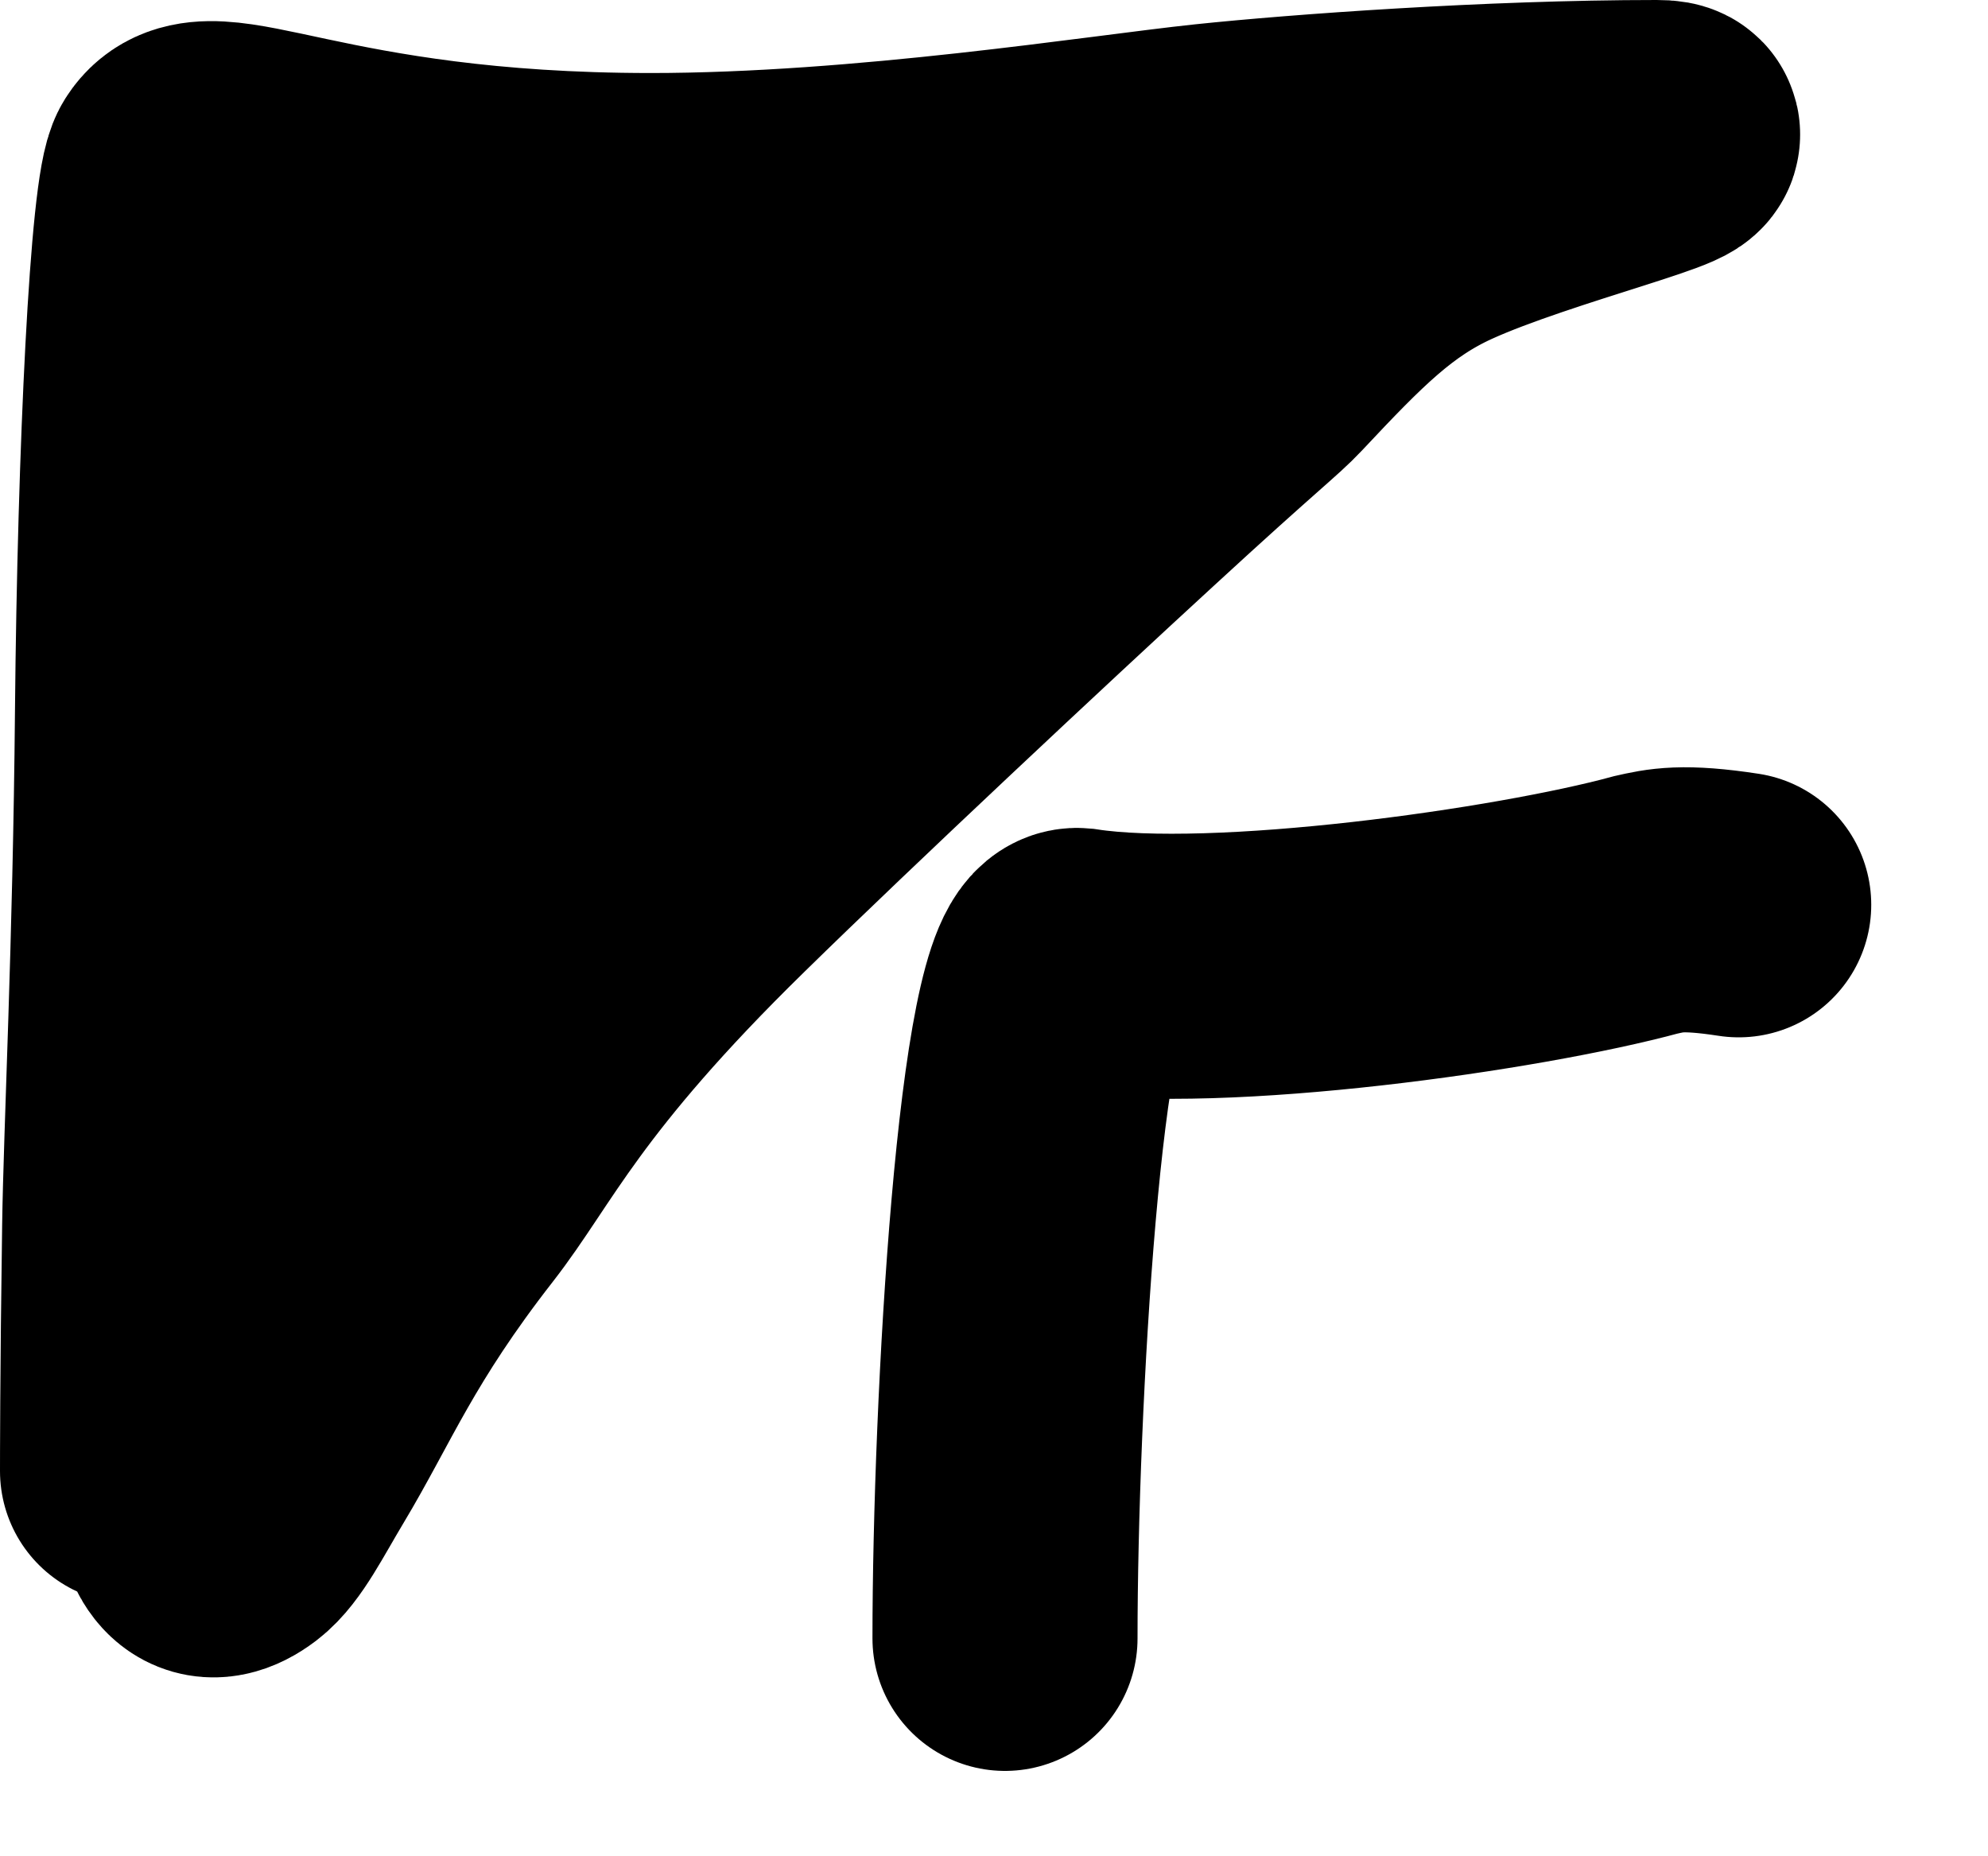
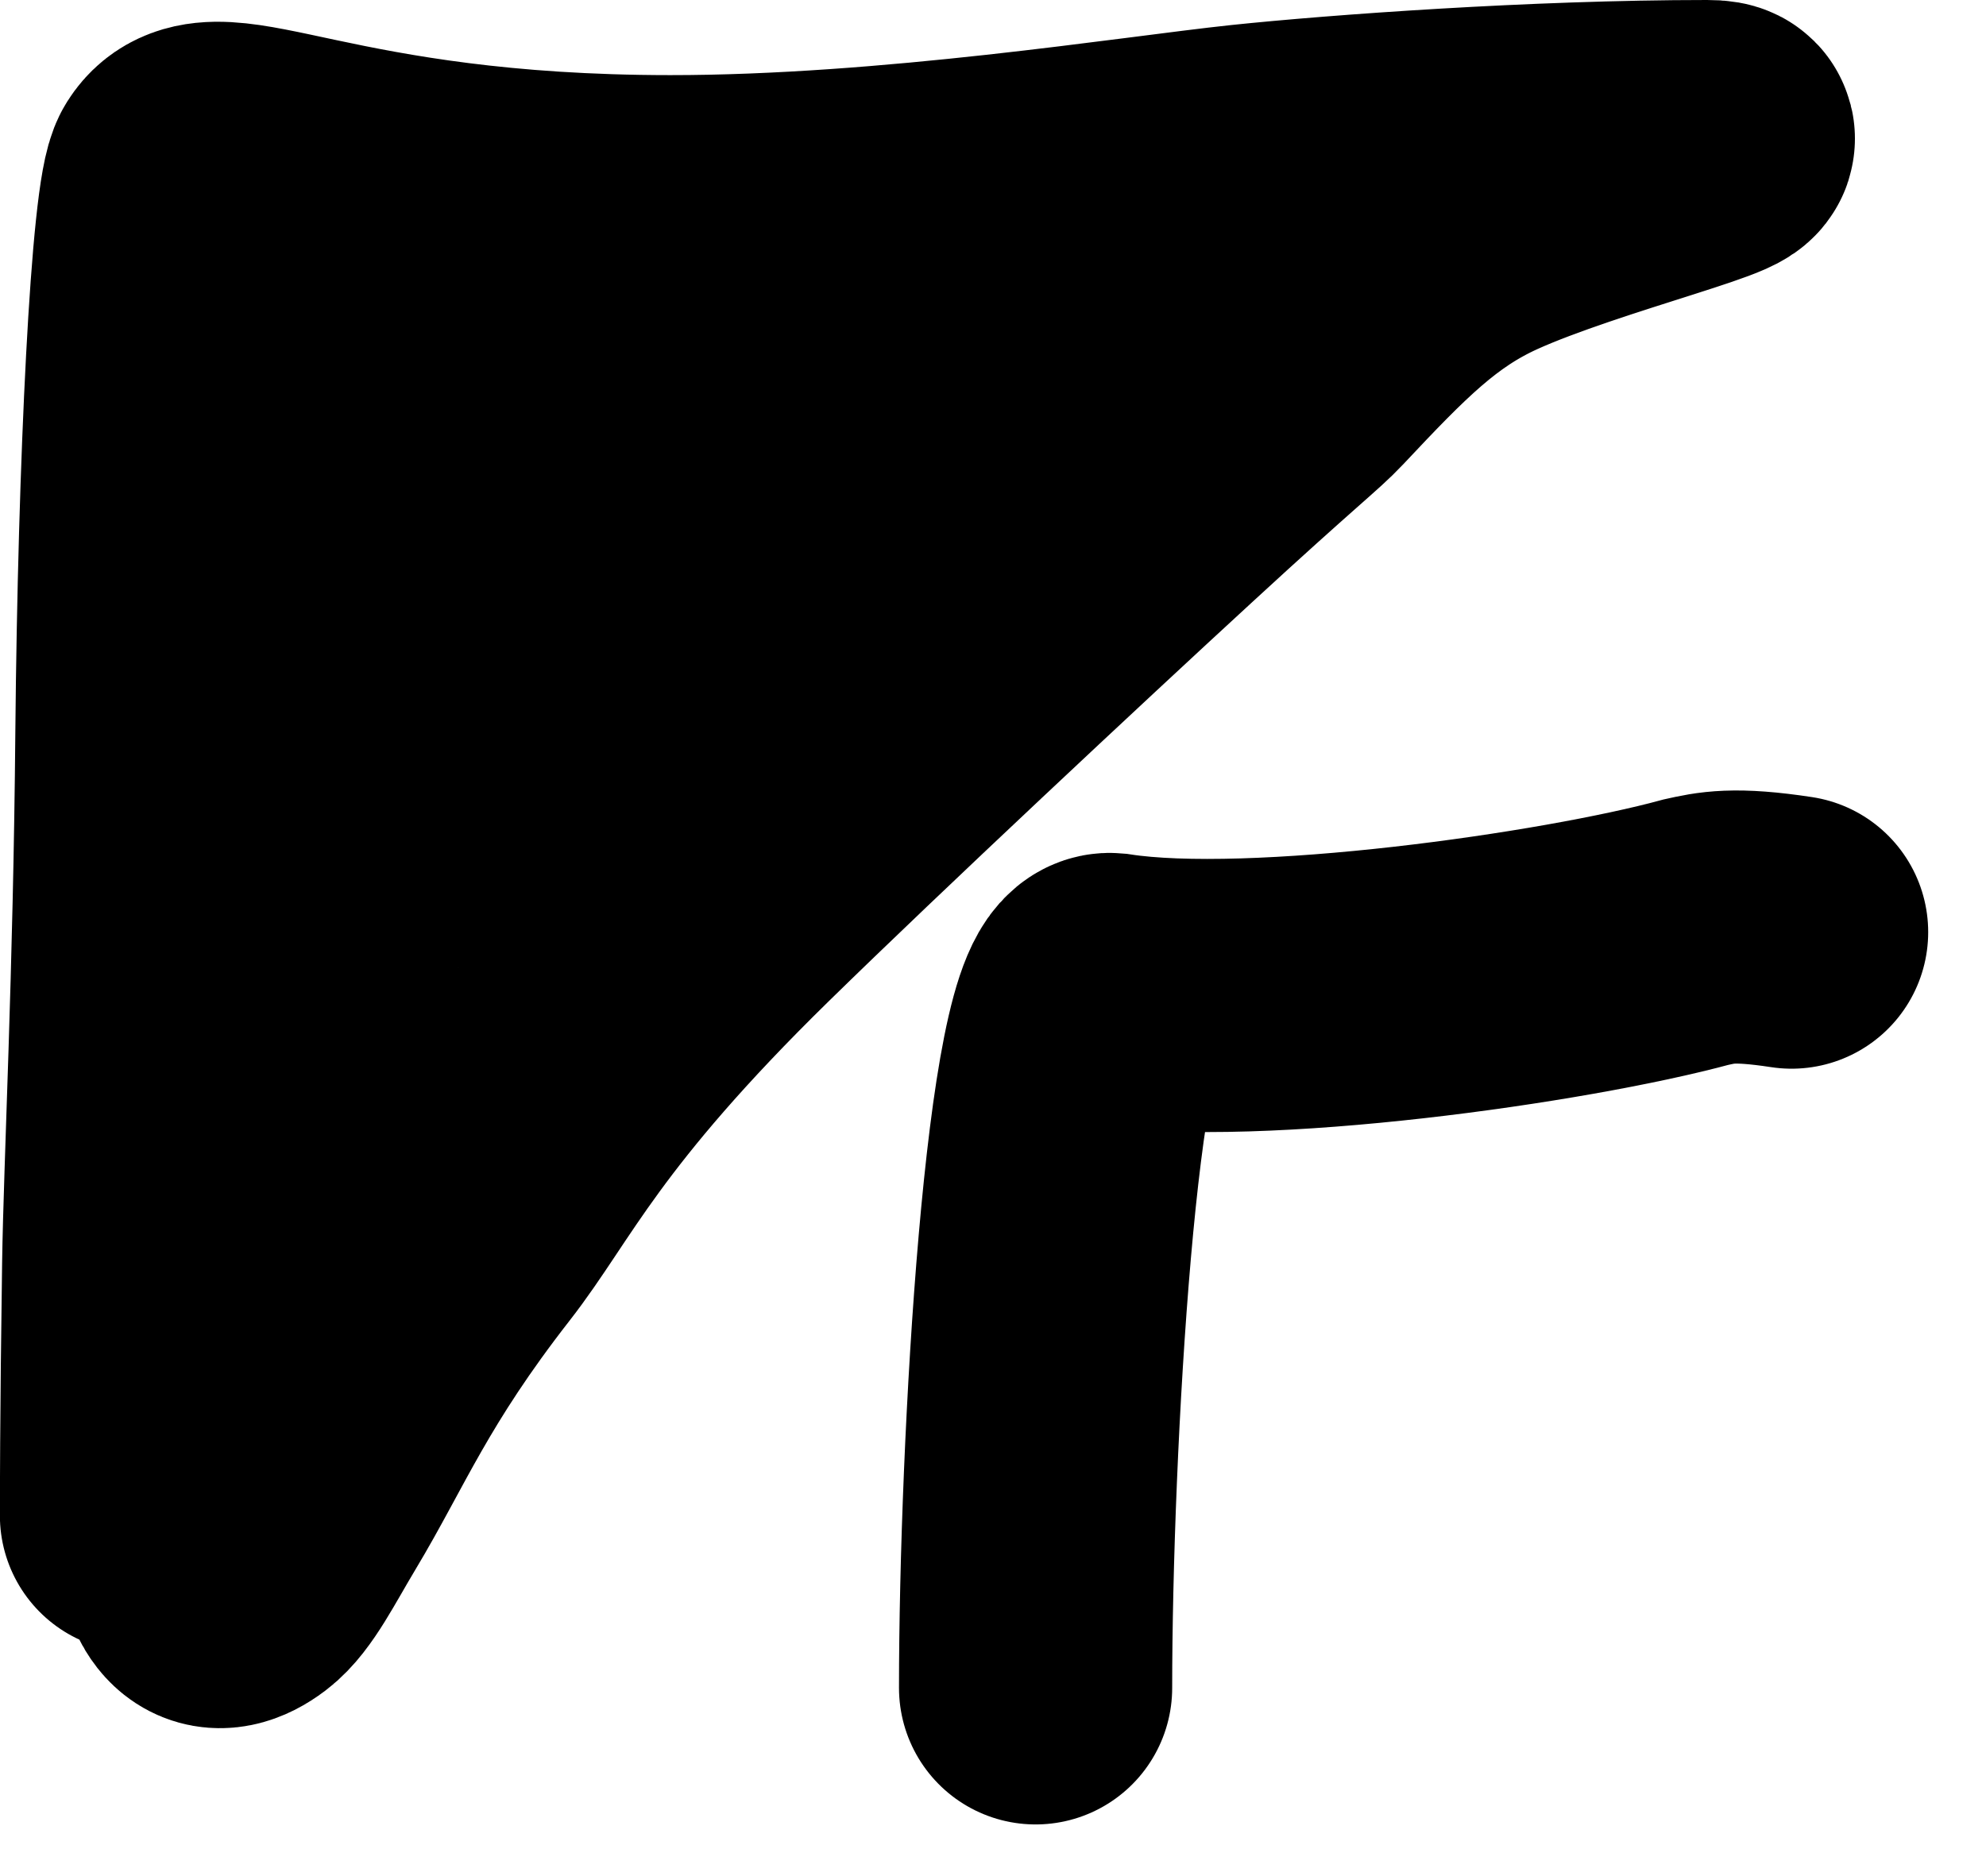
- <svg xmlns="http://www.w3.org/2000/svg" width="15" height="14" viewBox="0 0 15 14" fill="none">
-   <path d="M1 11.1C1 11.036 1 10.362 1.016 9.263C1.026 8.546 1.097 7.162 1.113 5.366C1.131 3.403 1.226 1.454 1.339 1.276C1.576 0.901 2.356 1.55 4.907 1.551C6.537 1.551 8.344 1.26 9.123 1.178C9.808 1.106 11.252 1 12.5 1C12.933 1 11.556 1.322 10.844 1.646C10.354 1.869 10.034 2.196 9.548 2.714C9.422 2.848 9.29 2.94 8.487 3.679C7.683 4.417 6.209 5.796 5.37 6.618C4.02 7.939 3.785 8.54 3.381 9.058C2.712 9.916 2.523 10.418 2.183 10.984C2.023 11.251 1.907 11.487 1.778 11.585C0.969 12.196 1.647 8.707 1.76 8.027C1.879 7.321 1.971 6.473 2.132 5.713C2.245 5.18 2.36 3.636 2.44 2.524C2.452 2.361 2.457 2.169 2.441 2.15C1.991 1.619 2.231 4.135 2.004 6.04C1.916 6.78 1.971 7.81 2.051 8.258C2.131 8.706 2.292 8.546 2.39 8.399C2.788 7.808 3.102 6.895 3.717 6.279C4.384 5.61 5.302 4.984 5.934 4.498C6.67 3.933 7.472 3.171 8.232 2.75C8.811 2.428 9.348 1.973 9.708 1.713C10.179 1.372 8.352 2.002 7.833 2.262C7.135 2.61 6.571 2.682 4.827 2.764C4 2.803 3.624 3.168 3.267 3.491C3.018 3.717 3.137 4.812 3.169 5.93C3.178 6.248 3.265 6.054 3.33 5.891C3.556 5.322 4.234 4.855 4.624 4.4C4.998 3.965 5.272 3.752 5.29 3.655C4.594 3.686 4.303 3.88 4.221 3.962C4.236 3.979 4.364 3.946 4.69 4.011" stroke="black" stroke-width="2" stroke-linecap="round" />
-   <path d="M7.583 12.362C7.583 10.598 7.775 7.215 8.131 7.247C9.195 7.409 11.458 7.089 12.42 6.827C12.567 6.794 12.695 6.762 13.119 6.827" stroke="black" stroke-width="2" stroke-linecap="round" />
+ <svg xmlns="http://www.w3.org/2000/svg" width="18" height="17" viewBox="0 0 18 17" fill="none">
+   <path d="M1.237 13.739C1.237 13.66 1.237 12.826 1.257 11.465C1.27 10.578 1.358 8.865 1.377 6.642C1.399 4.212 1.517 1.8 1.657 1.58C1.951 1.115 2.915 1.918 6.073 1.919C8.091 1.92 10.327 1.56 11.291 1.458C12.14 1.369 13.927 1.238 15.472 1.238C16.008 1.238 14.304 1.637 13.421 2.038C12.816 2.313 12.419 2.719 11.818 3.359C11.662 3.525 11.498 3.639 10.504 4.554C9.51 5.468 7.685 7.174 6.646 8.191C4.976 9.826 4.685 10.571 4.185 11.212C3.357 12.274 3.122 12.895 2.701 13.596C2.503 13.926 2.36 14.219 2.2 14.34C1.199 15.096 2.038 10.777 2.179 9.936C2.325 9.061 2.439 8.013 2.639 7.071C2.779 6.412 2.92 4.5 3.02 3.124C3.035 2.923 3.04 2.685 3.021 2.662C2.464 2.004 2.762 5.118 2.48 7.476C2.371 8.392 2.439 9.667 2.539 10.221C2.638 10.776 2.836 10.578 2.958 10.396C3.45 9.665 3.839 8.534 4.6 7.772C5.427 6.944 6.562 6.169 7.345 5.568C8.256 4.868 9.248 3.926 10.189 3.403C10.906 3.006 11.57 2.442 12.016 2.12C12.598 1.699 10.337 2.478 9.694 2.799C8.832 3.23 8.132 3.32 5.974 3.421C4.95 3.47 4.485 3.921 4.044 4.321C3.735 4.6 3.882 5.956 3.921 7.339C3.933 7.733 4.041 7.493 4.121 7.291C4.402 6.588 5.24 6.01 5.723 5.447C6.186 4.908 6.525 4.644 6.547 4.524C5.686 4.563 5.326 4.803 5.225 4.903C5.243 4.925 5.401 4.885 5.805 4.964" stroke="black" stroke-width="2.476" stroke-linecap="round" />
+   <path d="M9.386 15.301C9.386 13.118 9.624 8.931 10.064 8.97C11.381 9.171 14.182 8.774 15.373 8.45C15.555 8.41 15.713 8.37 16.238 8.45" stroke="black" stroke-width="2.476" stroke-linecap="round" />
</svg>
